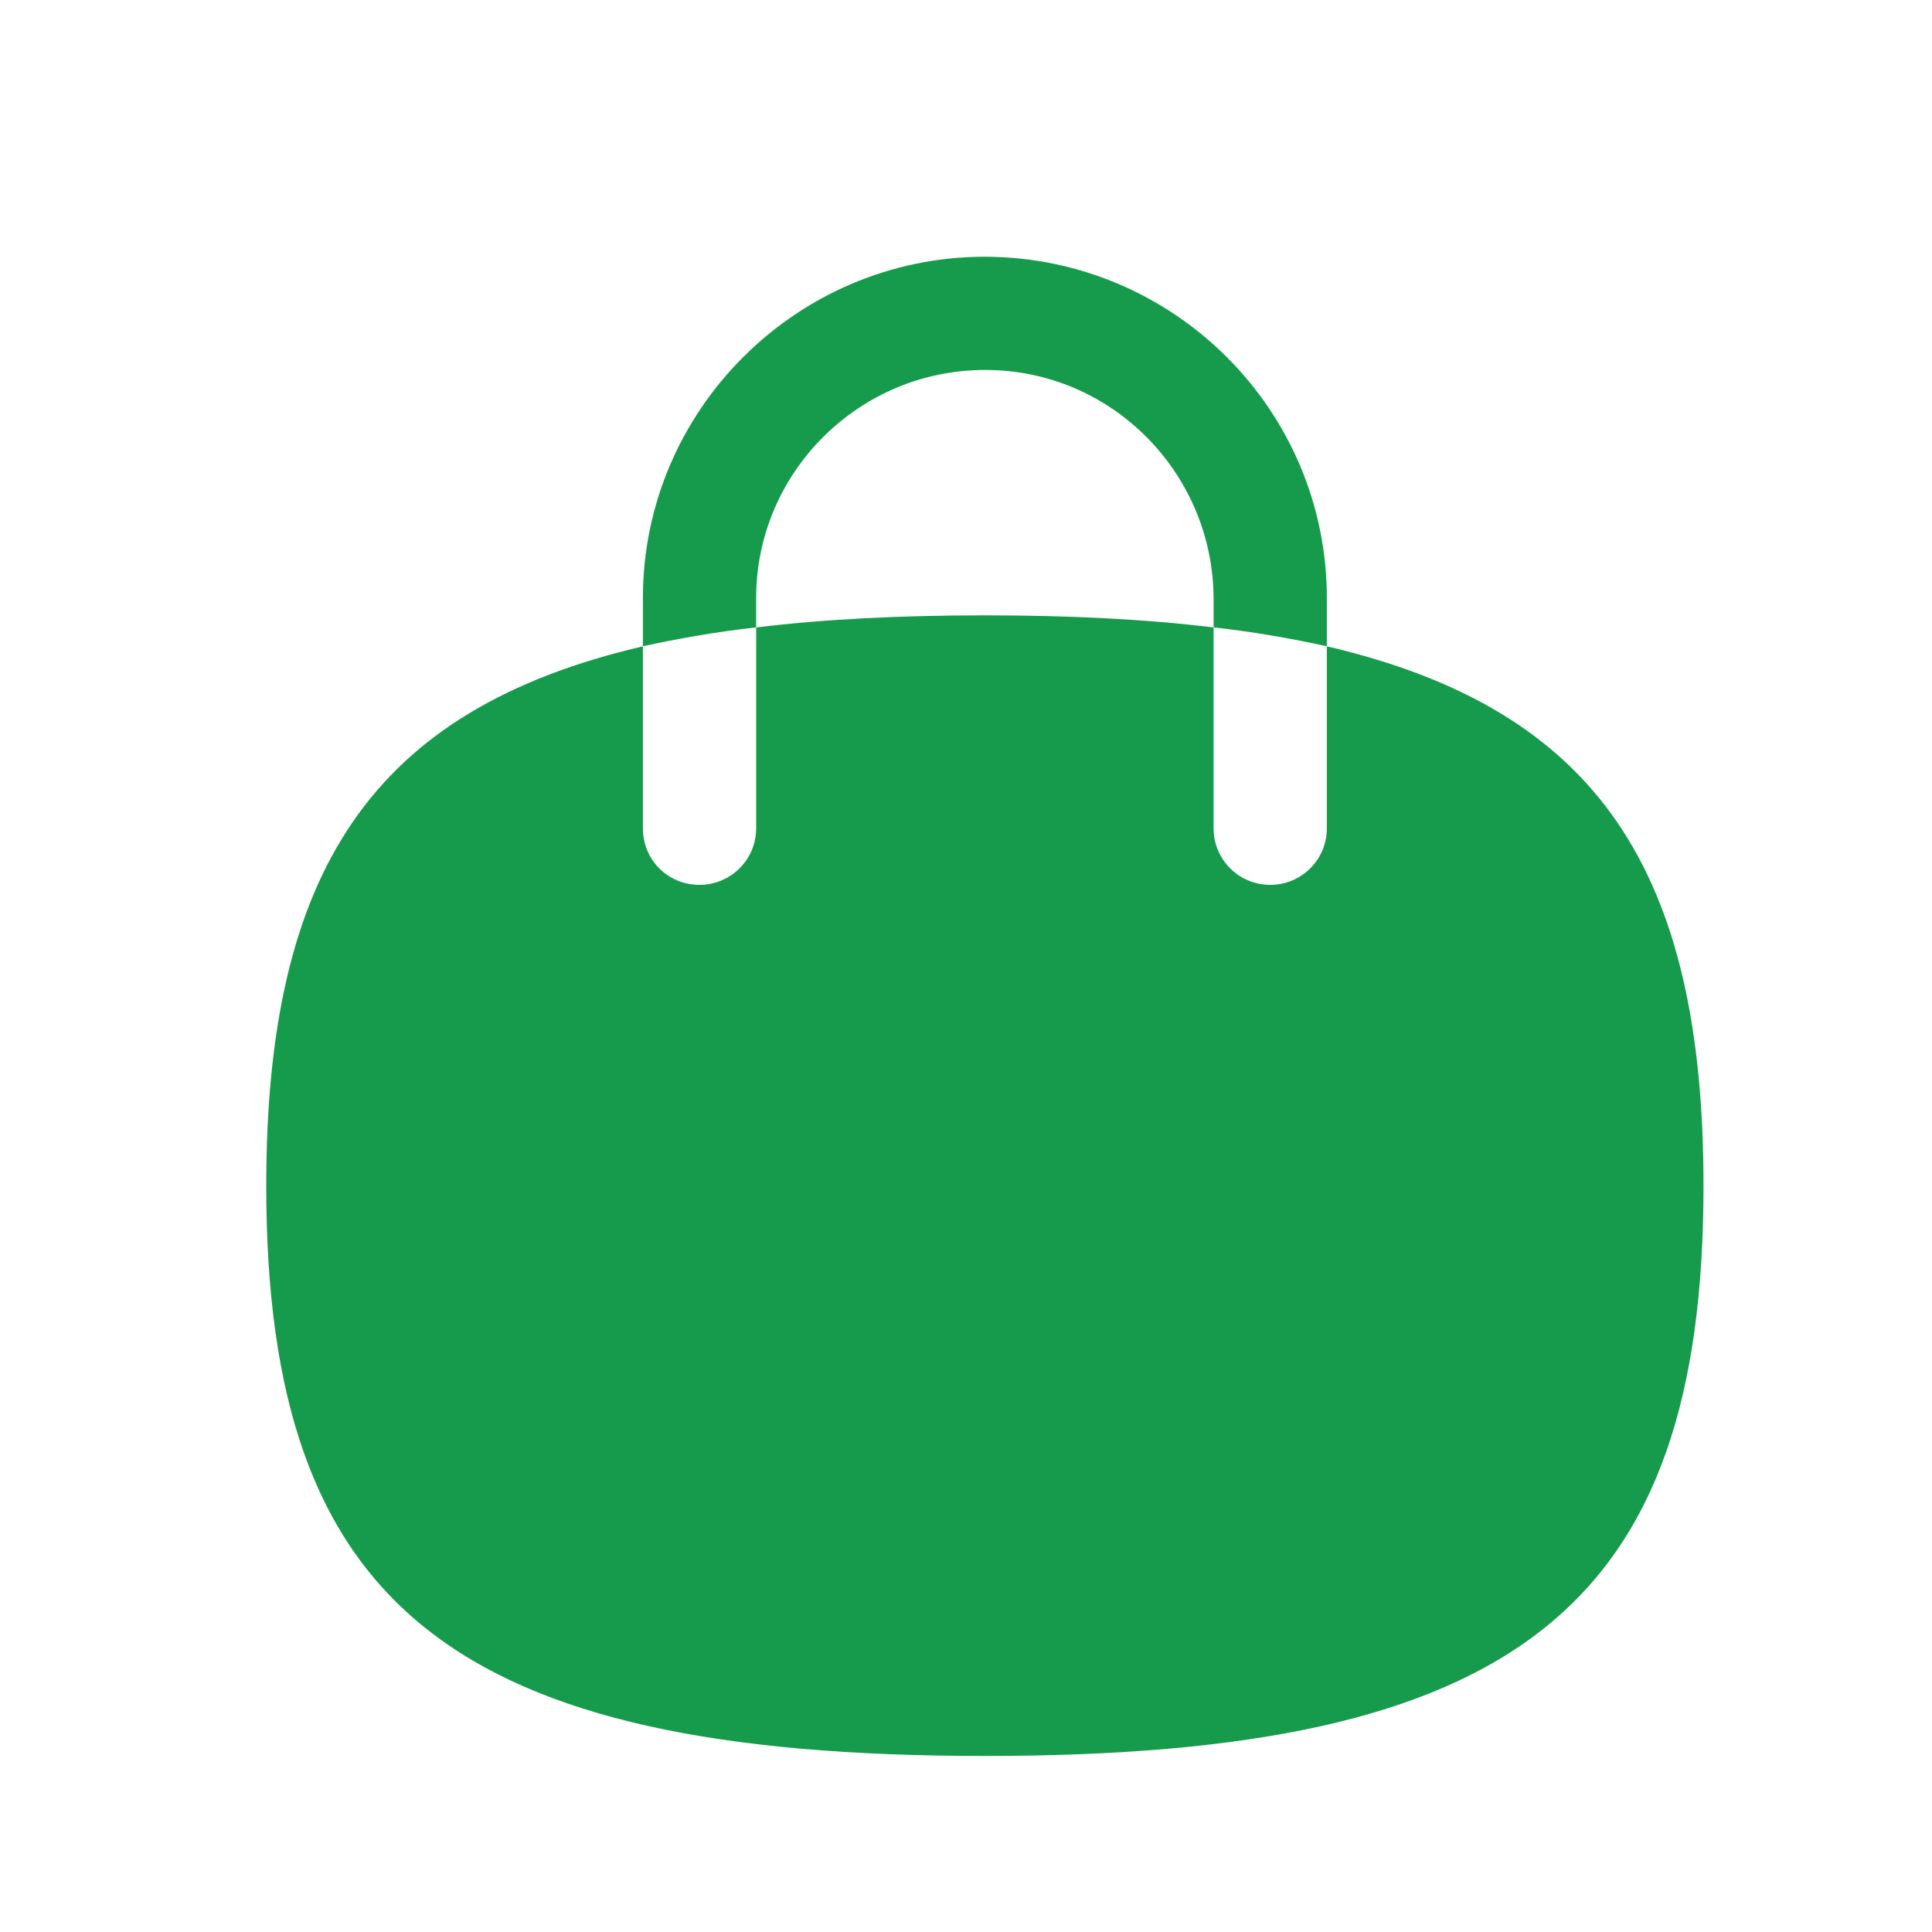
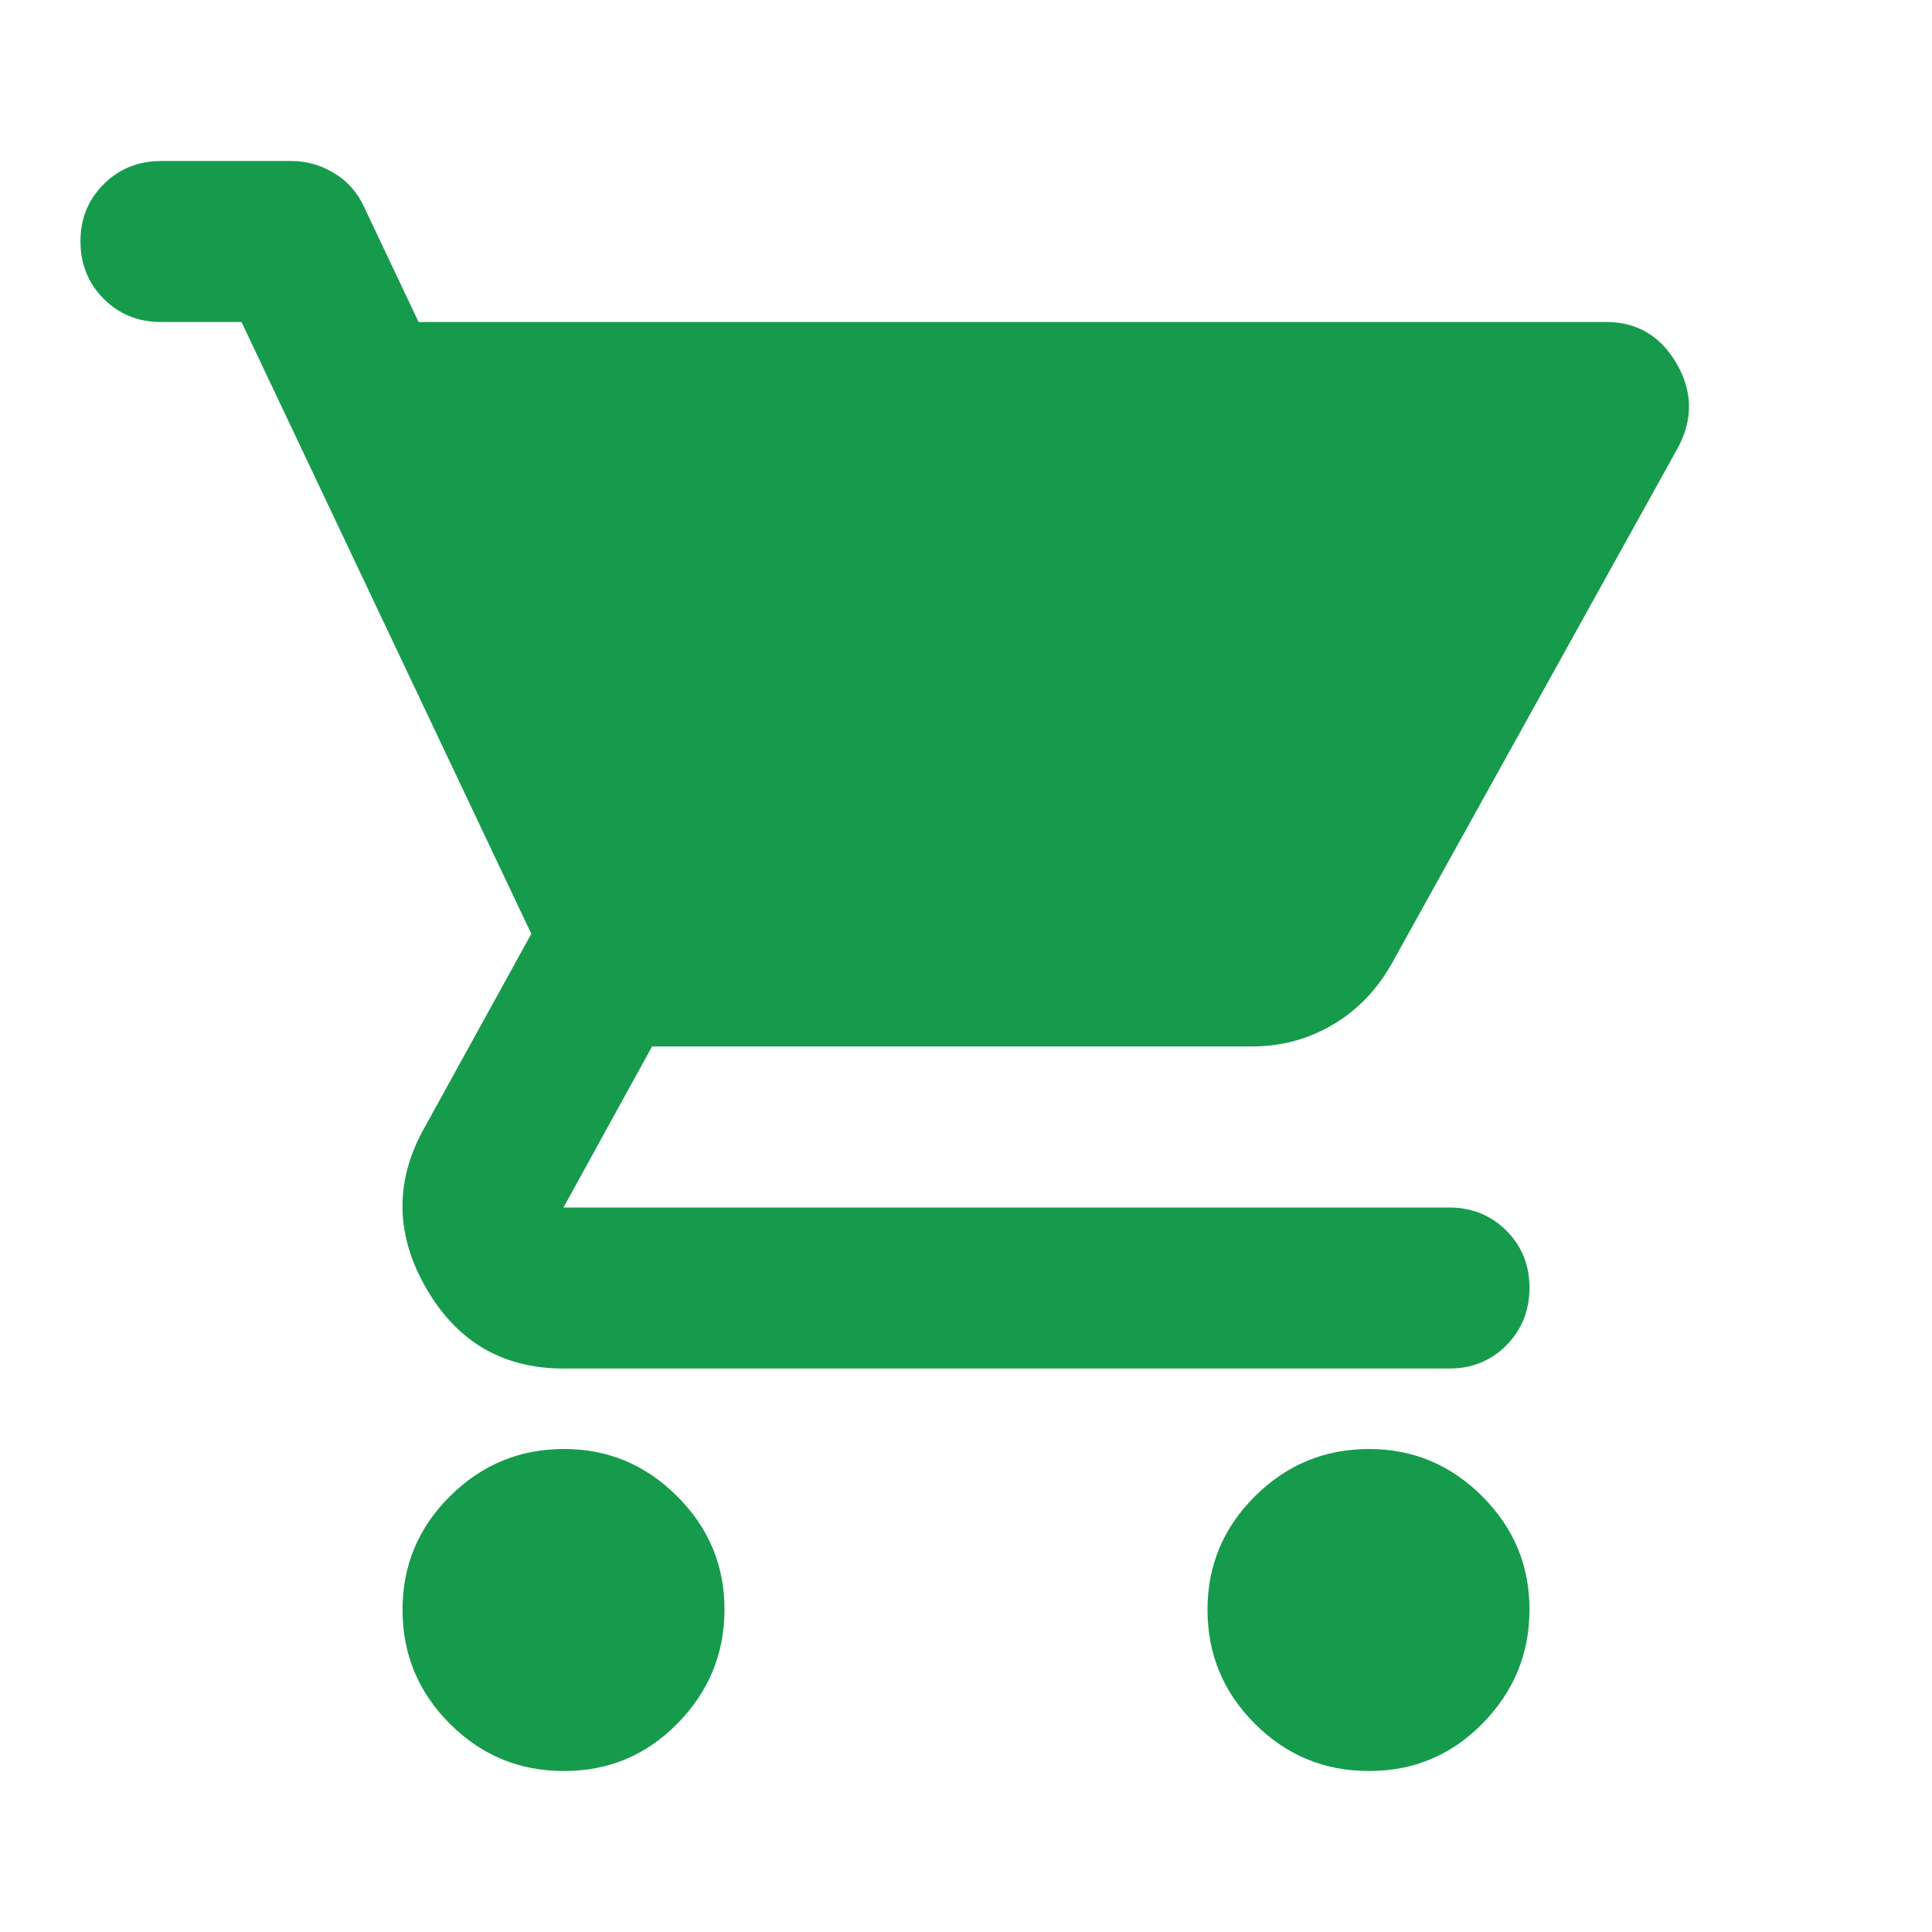
- <svg xmlns="http://www.w3.org/2000/svg" width="26" height="26" viewBox="0 0 26 26" fill="none">
-   <path fill-rule="evenodd" clip-rule="evenodd" d="M17.856 8.067V8.697C17.389 8.595 16.881 8.504 16.332 8.443V8.067C16.332 6.371 14.961 4.979 13.264 4.979H13.254C11.558 4.979 10.176 6.36 10.176 8.047V8.443C9.628 8.504 9.12 8.595 8.652 8.697V8.047C8.652 5.517 10.725 3.455 13.254 3.455H13.264C15.804 3.465 17.866 5.527 17.856 8.067Z" fill="#169B4C" />
-   <path fill-rule="evenodd" clip-rule="evenodd" d="M22.925 15.961C22.925 21.63 20.396 23.631 13.254 23.631C6.112 23.631 3.583 21.63 3.583 15.961C3.583 11.745 4.985 9.551 8.652 8.698L8.652 11.146C8.652 11.573 8.987 11.908 9.414 11.908C9.83 11.908 10.176 11.573 10.176 11.146L10.176 8.444C11.09 8.332 12.116 8.281 13.254 8.281C14.392 8.281 15.418 8.332 16.332 8.444V11.146C16.332 11.573 16.677 11.908 17.094 11.908C17.511 11.908 17.856 11.573 17.856 11.146V8.698C21.523 9.551 22.925 11.745 22.925 15.961Z" fill="#169B4C" />
+ <svg xmlns="http://www.w3.org/2000/svg" width="32" height="32" viewBox="0 0 32 32" fill="none">
+   <path d="M9.333 29.333C8.6 29.333 7.972 29.072 7.451 28.551C6.929 28.029 6.668 27.401 6.667 26.667C6.666 25.932 6.927 25.305 7.451 24.784C7.974 24.263 8.602 24.002 9.333 24C10.065 23.998 10.693 24.259 11.217 24.784C11.742 25.308 12.003 25.936 12 26.667C11.997 27.397 11.736 28.025 11.217 28.551C10.698 29.076 10.07 29.337 9.333 29.333ZM22.667 29.333C21.933 29.333 21.306 29.072 20.784 28.551C20.262 28.029 20.001 27.401 20 26.667C19.999 25.932 20.261 25.305 20.784 24.784C21.308 24.263 21.935 24.002 22.667 24C23.398 23.998 24.026 24.259 24.551 24.784C25.075 25.308 25.336 25.936 25.333 26.667C25.331 27.397 25.07 28.025 24.551 28.551C24.032 29.076 23.404 29.337 22.667 29.333ZM6.933 5.333H26.6C27.111 5.333 27.5 5.561 27.767 6.017C28.033 6.473 28.044 6.934 27.8 7.4L23.067 15.933C22.822 16.378 22.495 16.722 22.084 16.967C21.673 17.211 21.223 17.333 20.733 17.333H10.8L9.333 20H24C24.378 20 24.695 20.128 24.951 20.384C25.207 20.64 25.334 20.956 25.333 21.333C25.332 21.71 25.204 22.027 24.949 22.284C24.694 22.541 24.378 22.668 24 22.667H9.333C8.333 22.667 7.578 22.228 7.067 21.351C6.556 20.473 6.533 19.601 7 18.733L8.8 15.467L4 5.333H2.667C2.289 5.333 1.972 5.205 1.717 4.949C1.462 4.693 1.334 4.377 1.333 4C1.332 3.623 1.46 3.307 1.717 3.051C1.974 2.795 2.291 2.667 2.667 2.667H4.833C5.078 2.667 5.311 2.733 5.533 2.867C5.756 3 5.922 3.189 6.033 3.433L6.933 5.333Z" fill="#169B4C" />
</svg>
